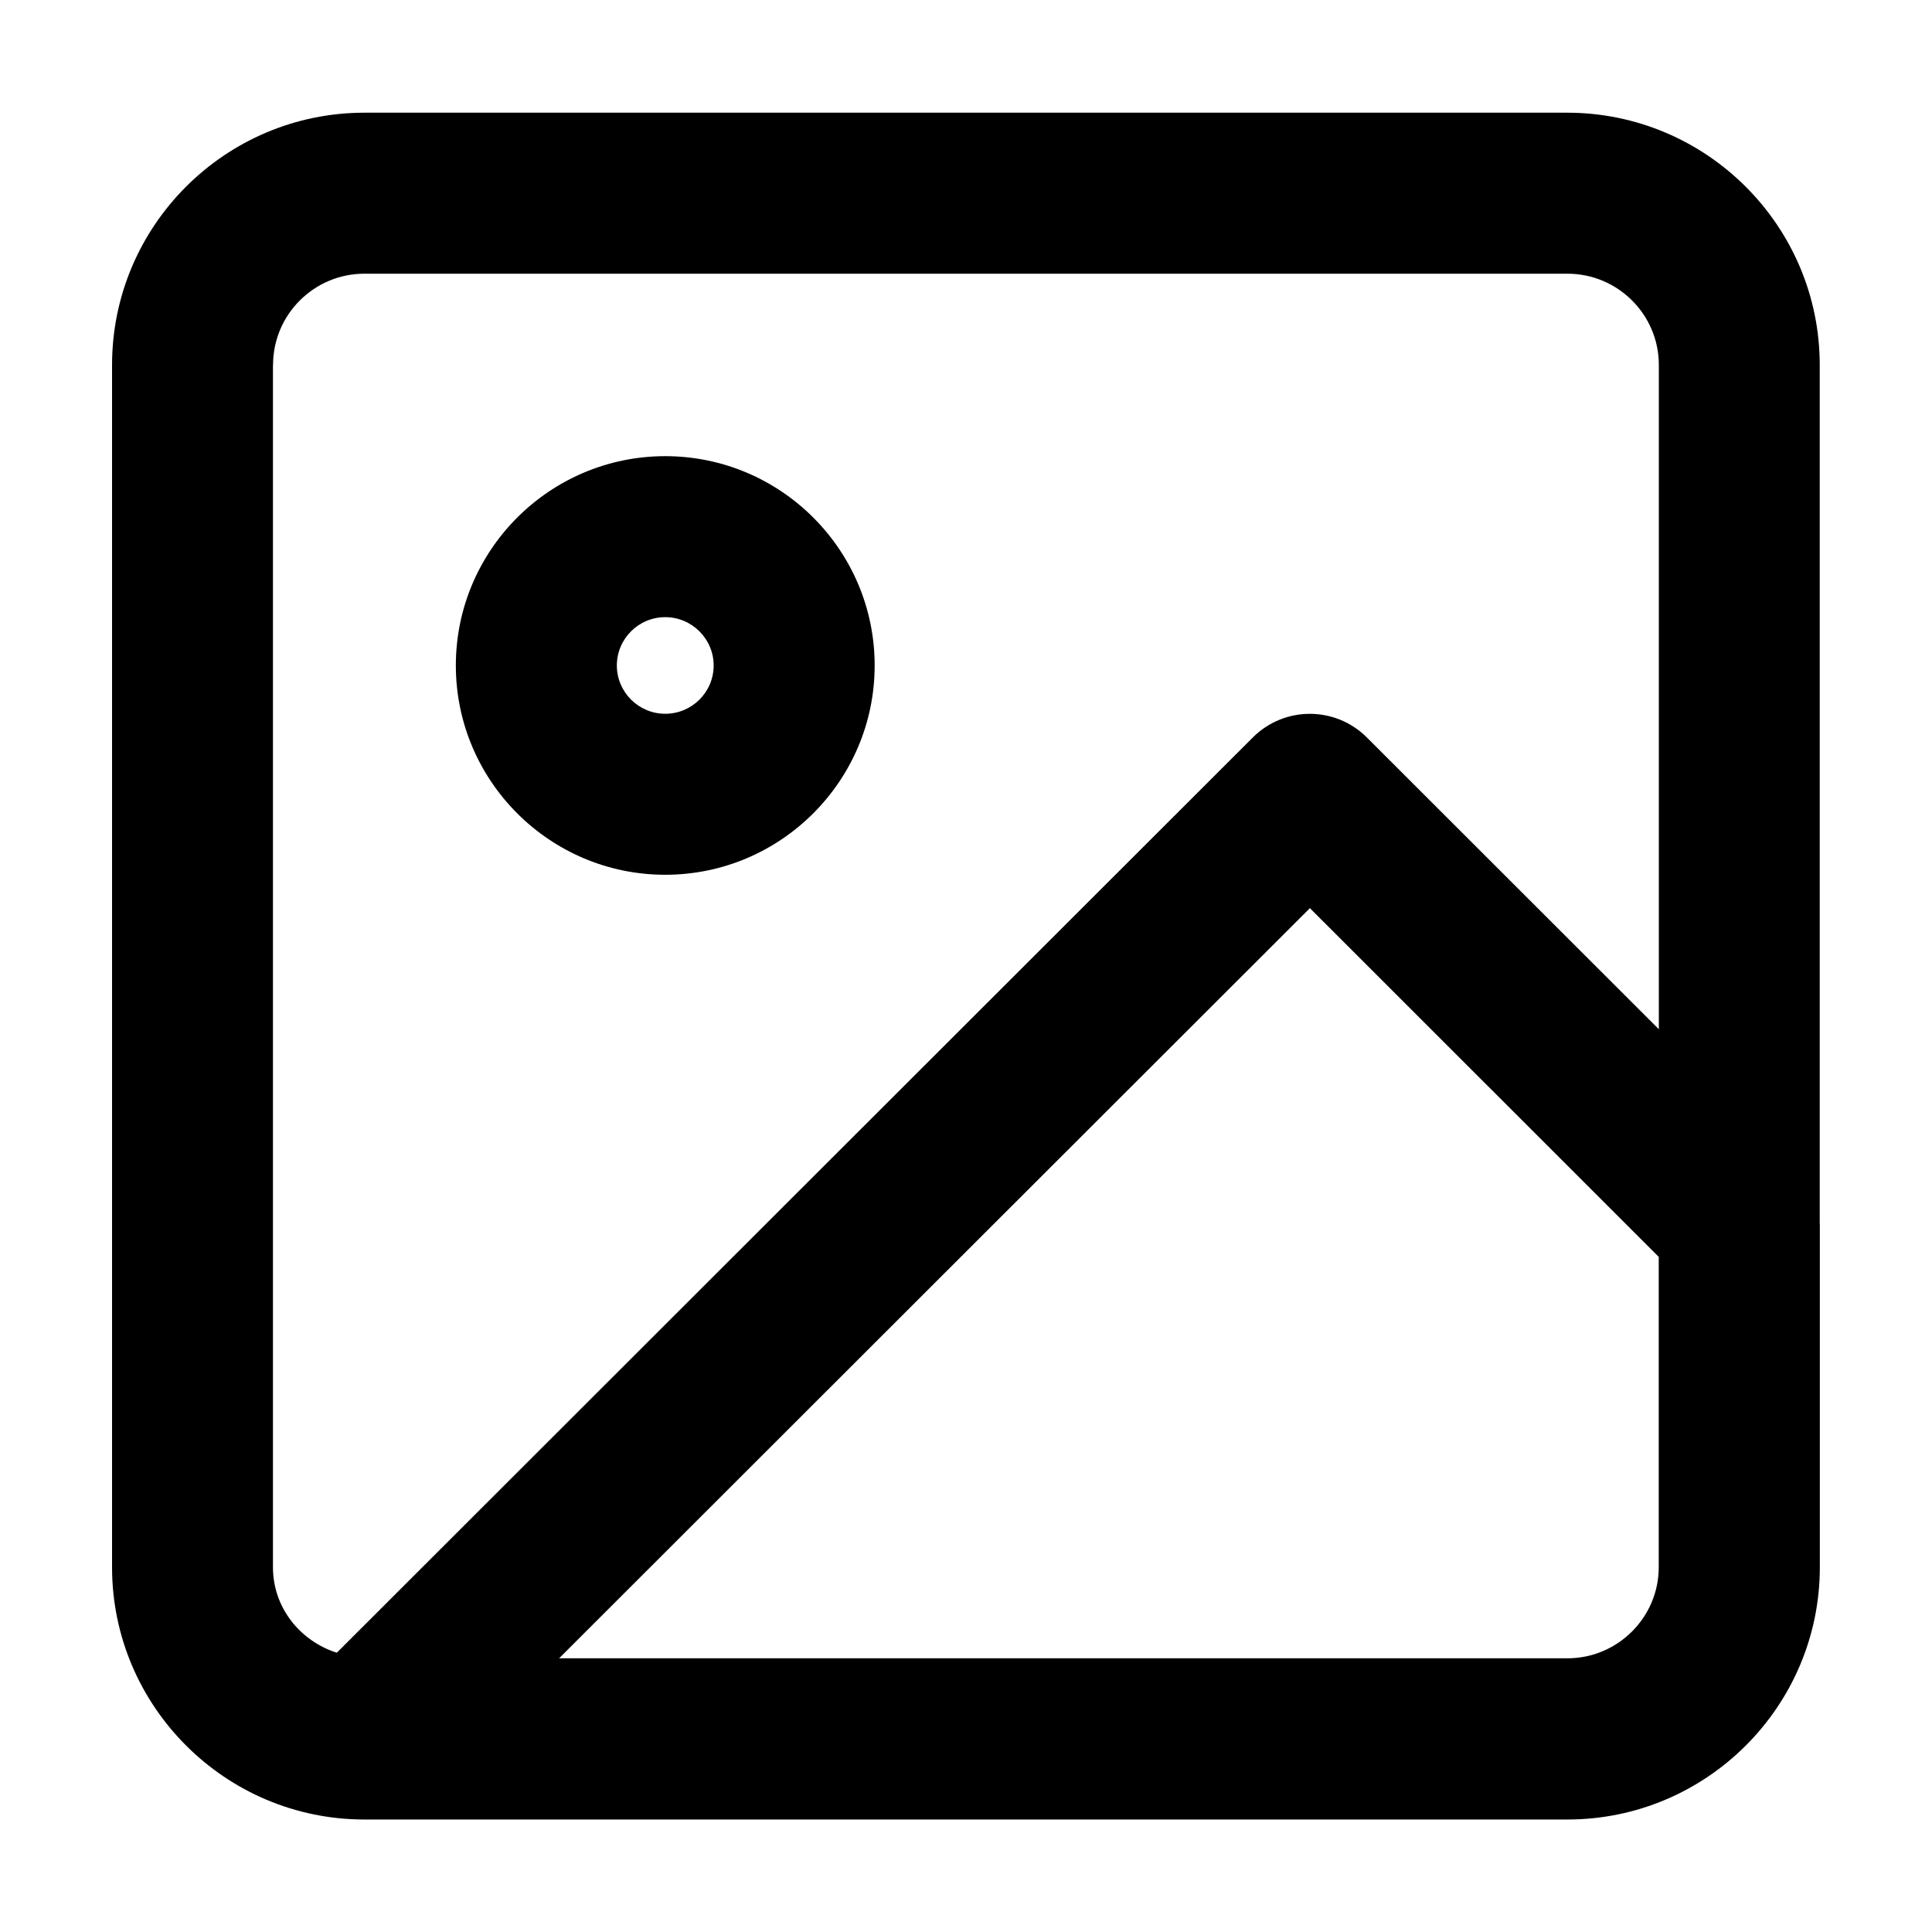
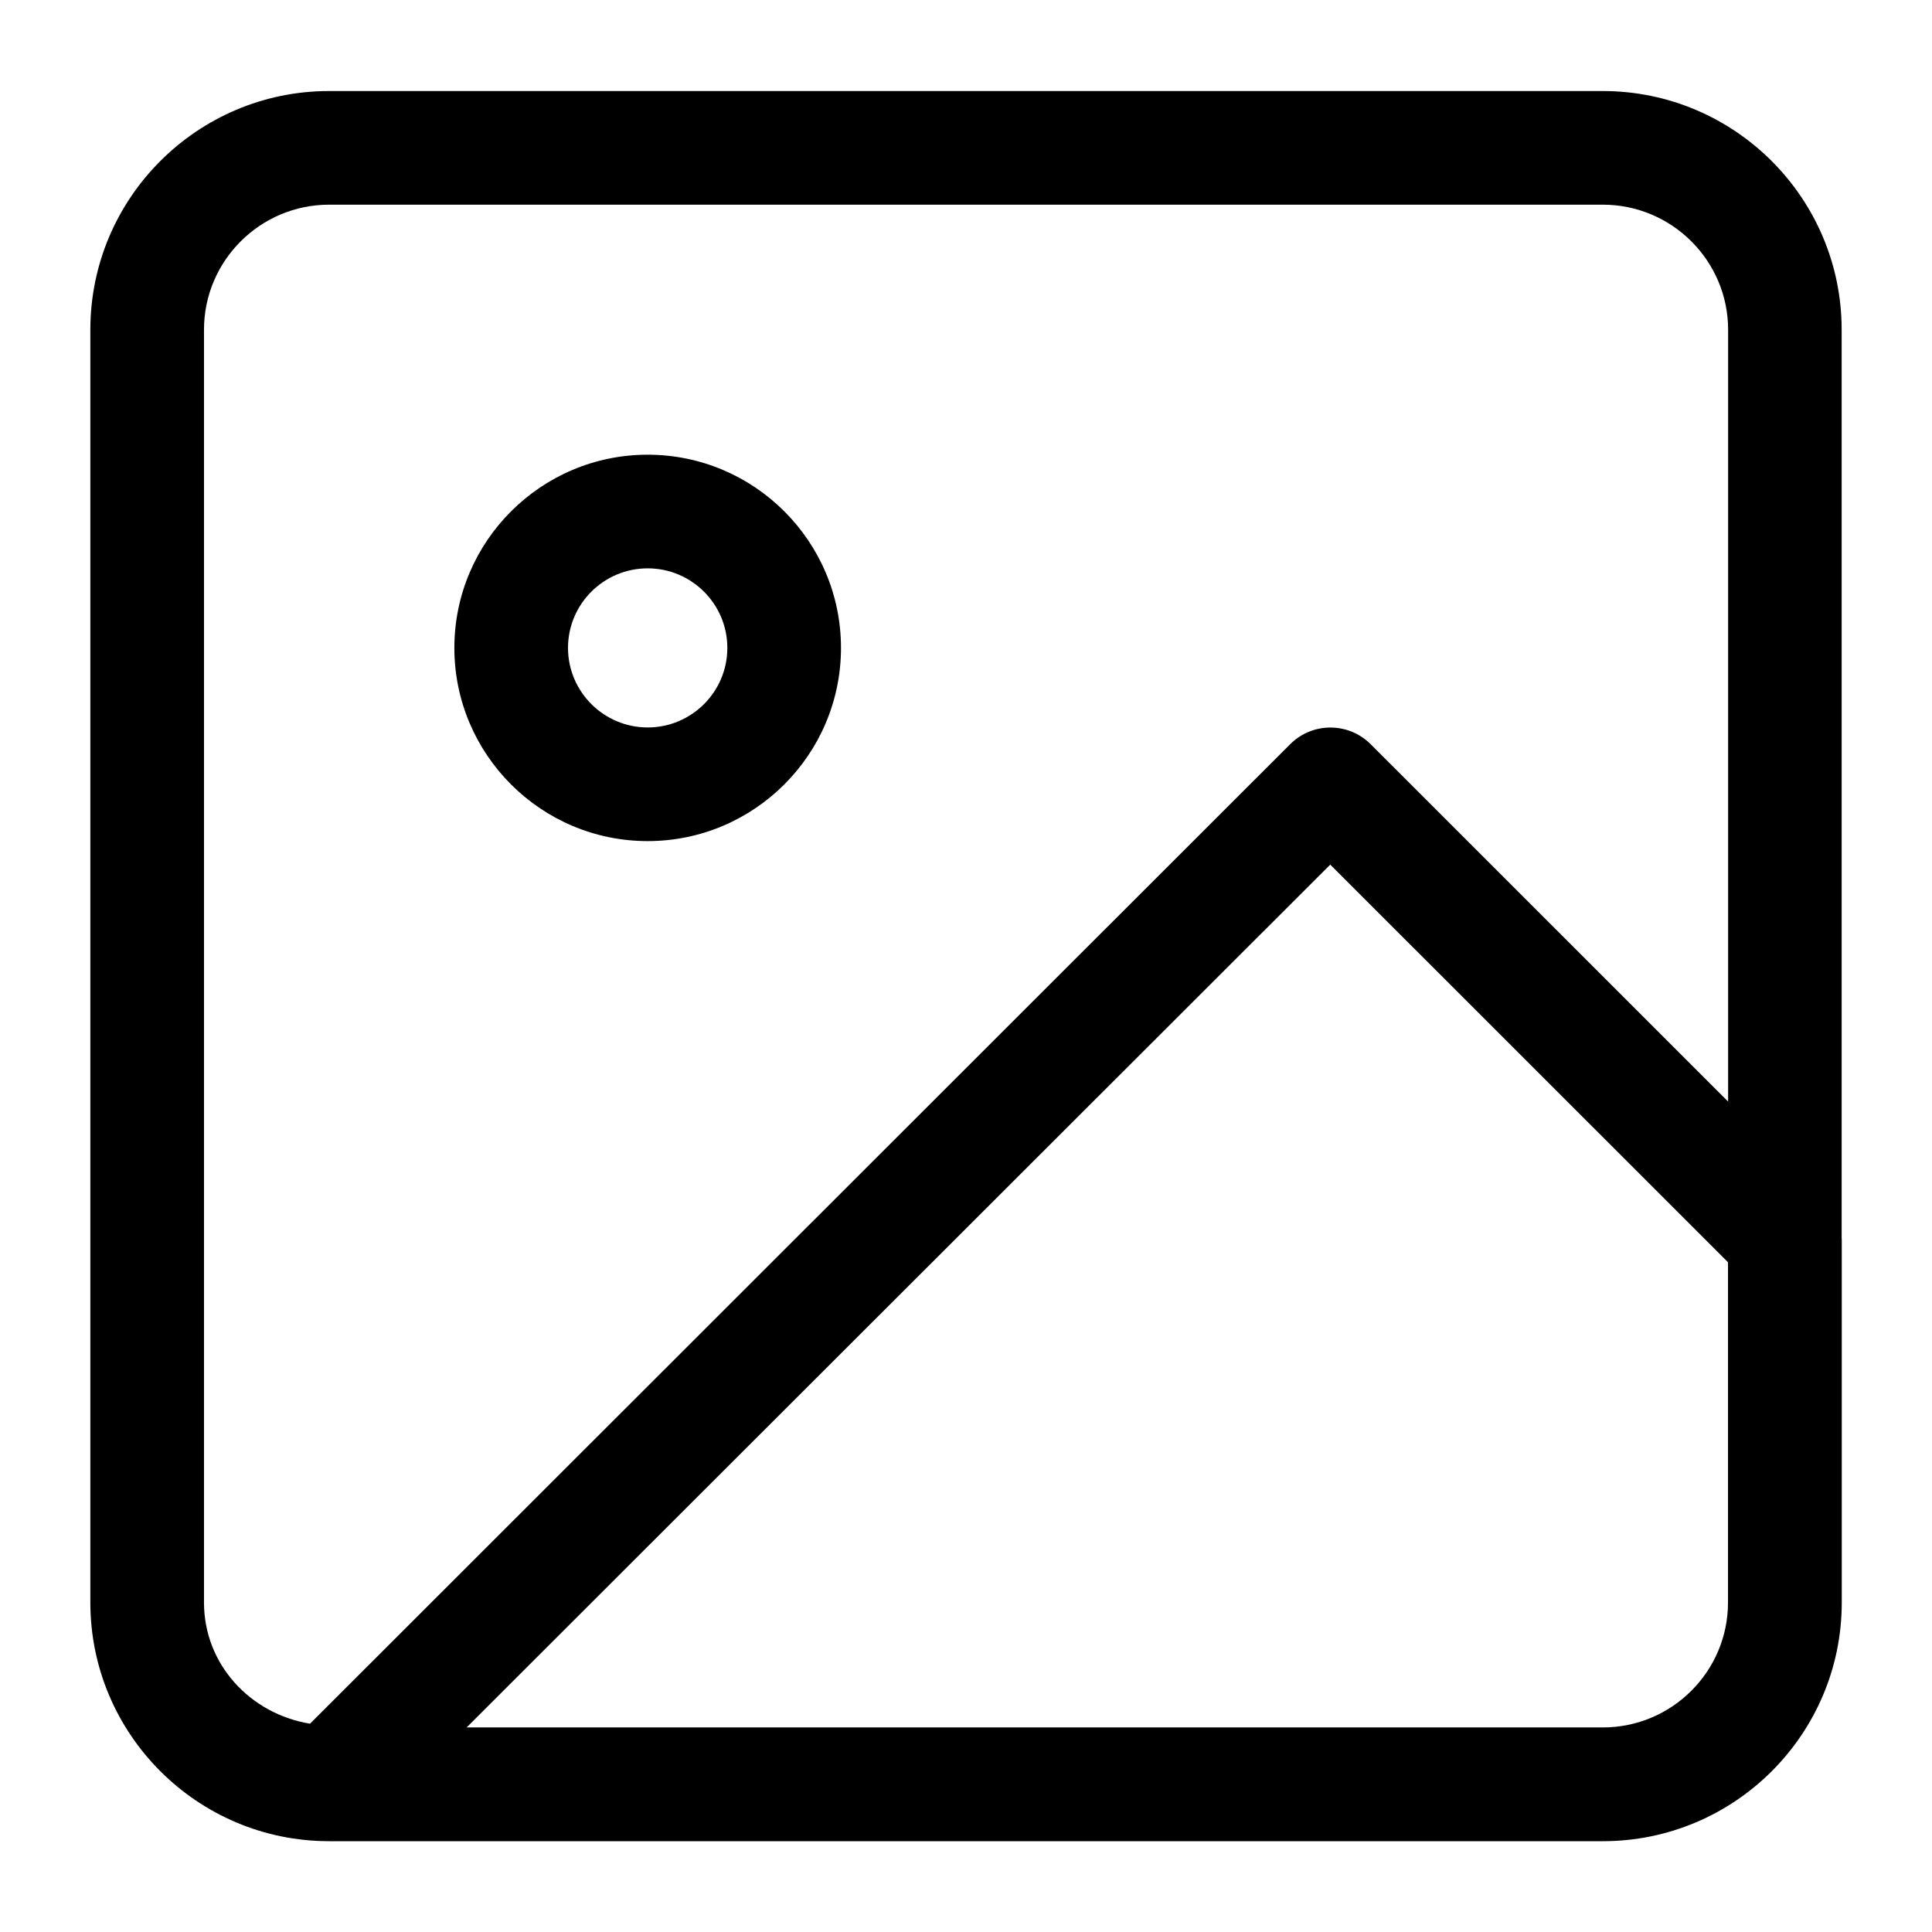
- <svg xmlns="http://www.w3.org/2000/svg" version="1.1" id="Layer_1" x="0px" y="0px" width="18px" height="18px" viewBox="0 0 18 18" enable-background="new 0 0 18 18" xml:space="preserve">
+ <svg xmlns="http://www.w3.org/2000/svg" version="1.1" id="Layer_1" x="0px" y="0px" width="17px" height="17px" viewBox="0 0 17 17" enable-background="new 0 0 17 17" xml:space="preserve">
  <g>
-     <g>
-       <path d="M6.198,8.15c-1.076,0-1.951-0.875-1.951-1.95c0-1.075,0.875-1.95,1.951-1.95c1.076,0,1.951,0.875,1.951,1.95    C8.149,7.275,7.273,8.15,6.198,8.15z M6.198,5.75c-0.249,0-0.451,0.202-0.451,0.45s0.202,0.45,0.451,0.45S6.649,6.448,6.649,6.2    S6.446,5.75,6.198,5.75z" />
-     </g>
-     <path d="M16.954,11.393V3.4c0-1.296-1.056-2.35-2.353-2.35H3.395c-1.296,0-2.351,1.054-2.351,2.35v11.202   c0,1.295,1.055,2.35,2.351,2.35h11.208c1.297,0,2.352-1.055,2.352-2.35v-3.189C16.954,11.404,16.954,11.398,16.954,11.393z    M2.544,3.4c0-0.469,0.382-0.85,0.851-0.85h11.208c0.47,0,0.852,0.381,0.852,0.85v6.189L12.734,6.87   c-0.293-0.292-0.767-0.293-1.061,0l-8.535,8.528c-0.342-0.109-0.595-0.42-0.595-0.797V3.4z M14.604,15.45H5.209l6.995-6.989   l3.25,3.249v2.892C15.454,15.068,15.072,15.45,14.604,15.45z" />
+     <path d="M5.699,7.401c0.938,0,1.701-0.763,1.701-1.7c0-0.938-0.763-1.7-1.701-1.7s-1.701,0.763-1.701,1.7   C3.998,6.638,4.761,7.401,5.699,7.401z M5.699,5.001c0.387,0,0.701,0.314,0.701,0.7c0,0.386-0.314,0.7-0.701,0.7   c-0.386,0-0.701-0.314-0.701-0.7C4.998,5.315,5.312,5.001,5.699,5.001z" />
+     <path d="M16.205,10.892V2.901c0-1.158-0.942-2.1-2.102-2.1H2.896c-1.159,0-2.101,0.942-2.101,2.1v11.2c0,1.158,0.942,2.1,2.101,2.1   h11.208c1.159,0,2.102-0.941,2.102-2.1v-3.189C16.205,10.904,16.205,10.898,16.205,10.892z M1.795,14.101v-11.2   c0-0.606,0.494-1.1,1.101-1.1h11.208c0.607,0,1.102,0.494,1.102,1.1v6.792l-3.146-3.145c-0.195-0.195-0.512-0.195-0.707,0   l-8.625,8.619C2.203,15.081,1.795,14.646,1.795,14.101z M14.104,15.2H4.106l7.599-7.592l3.5,3.499v2.994   C15.205,14.707,14.711,15.2,14.104,15.2z" />
  </g>
</svg>
